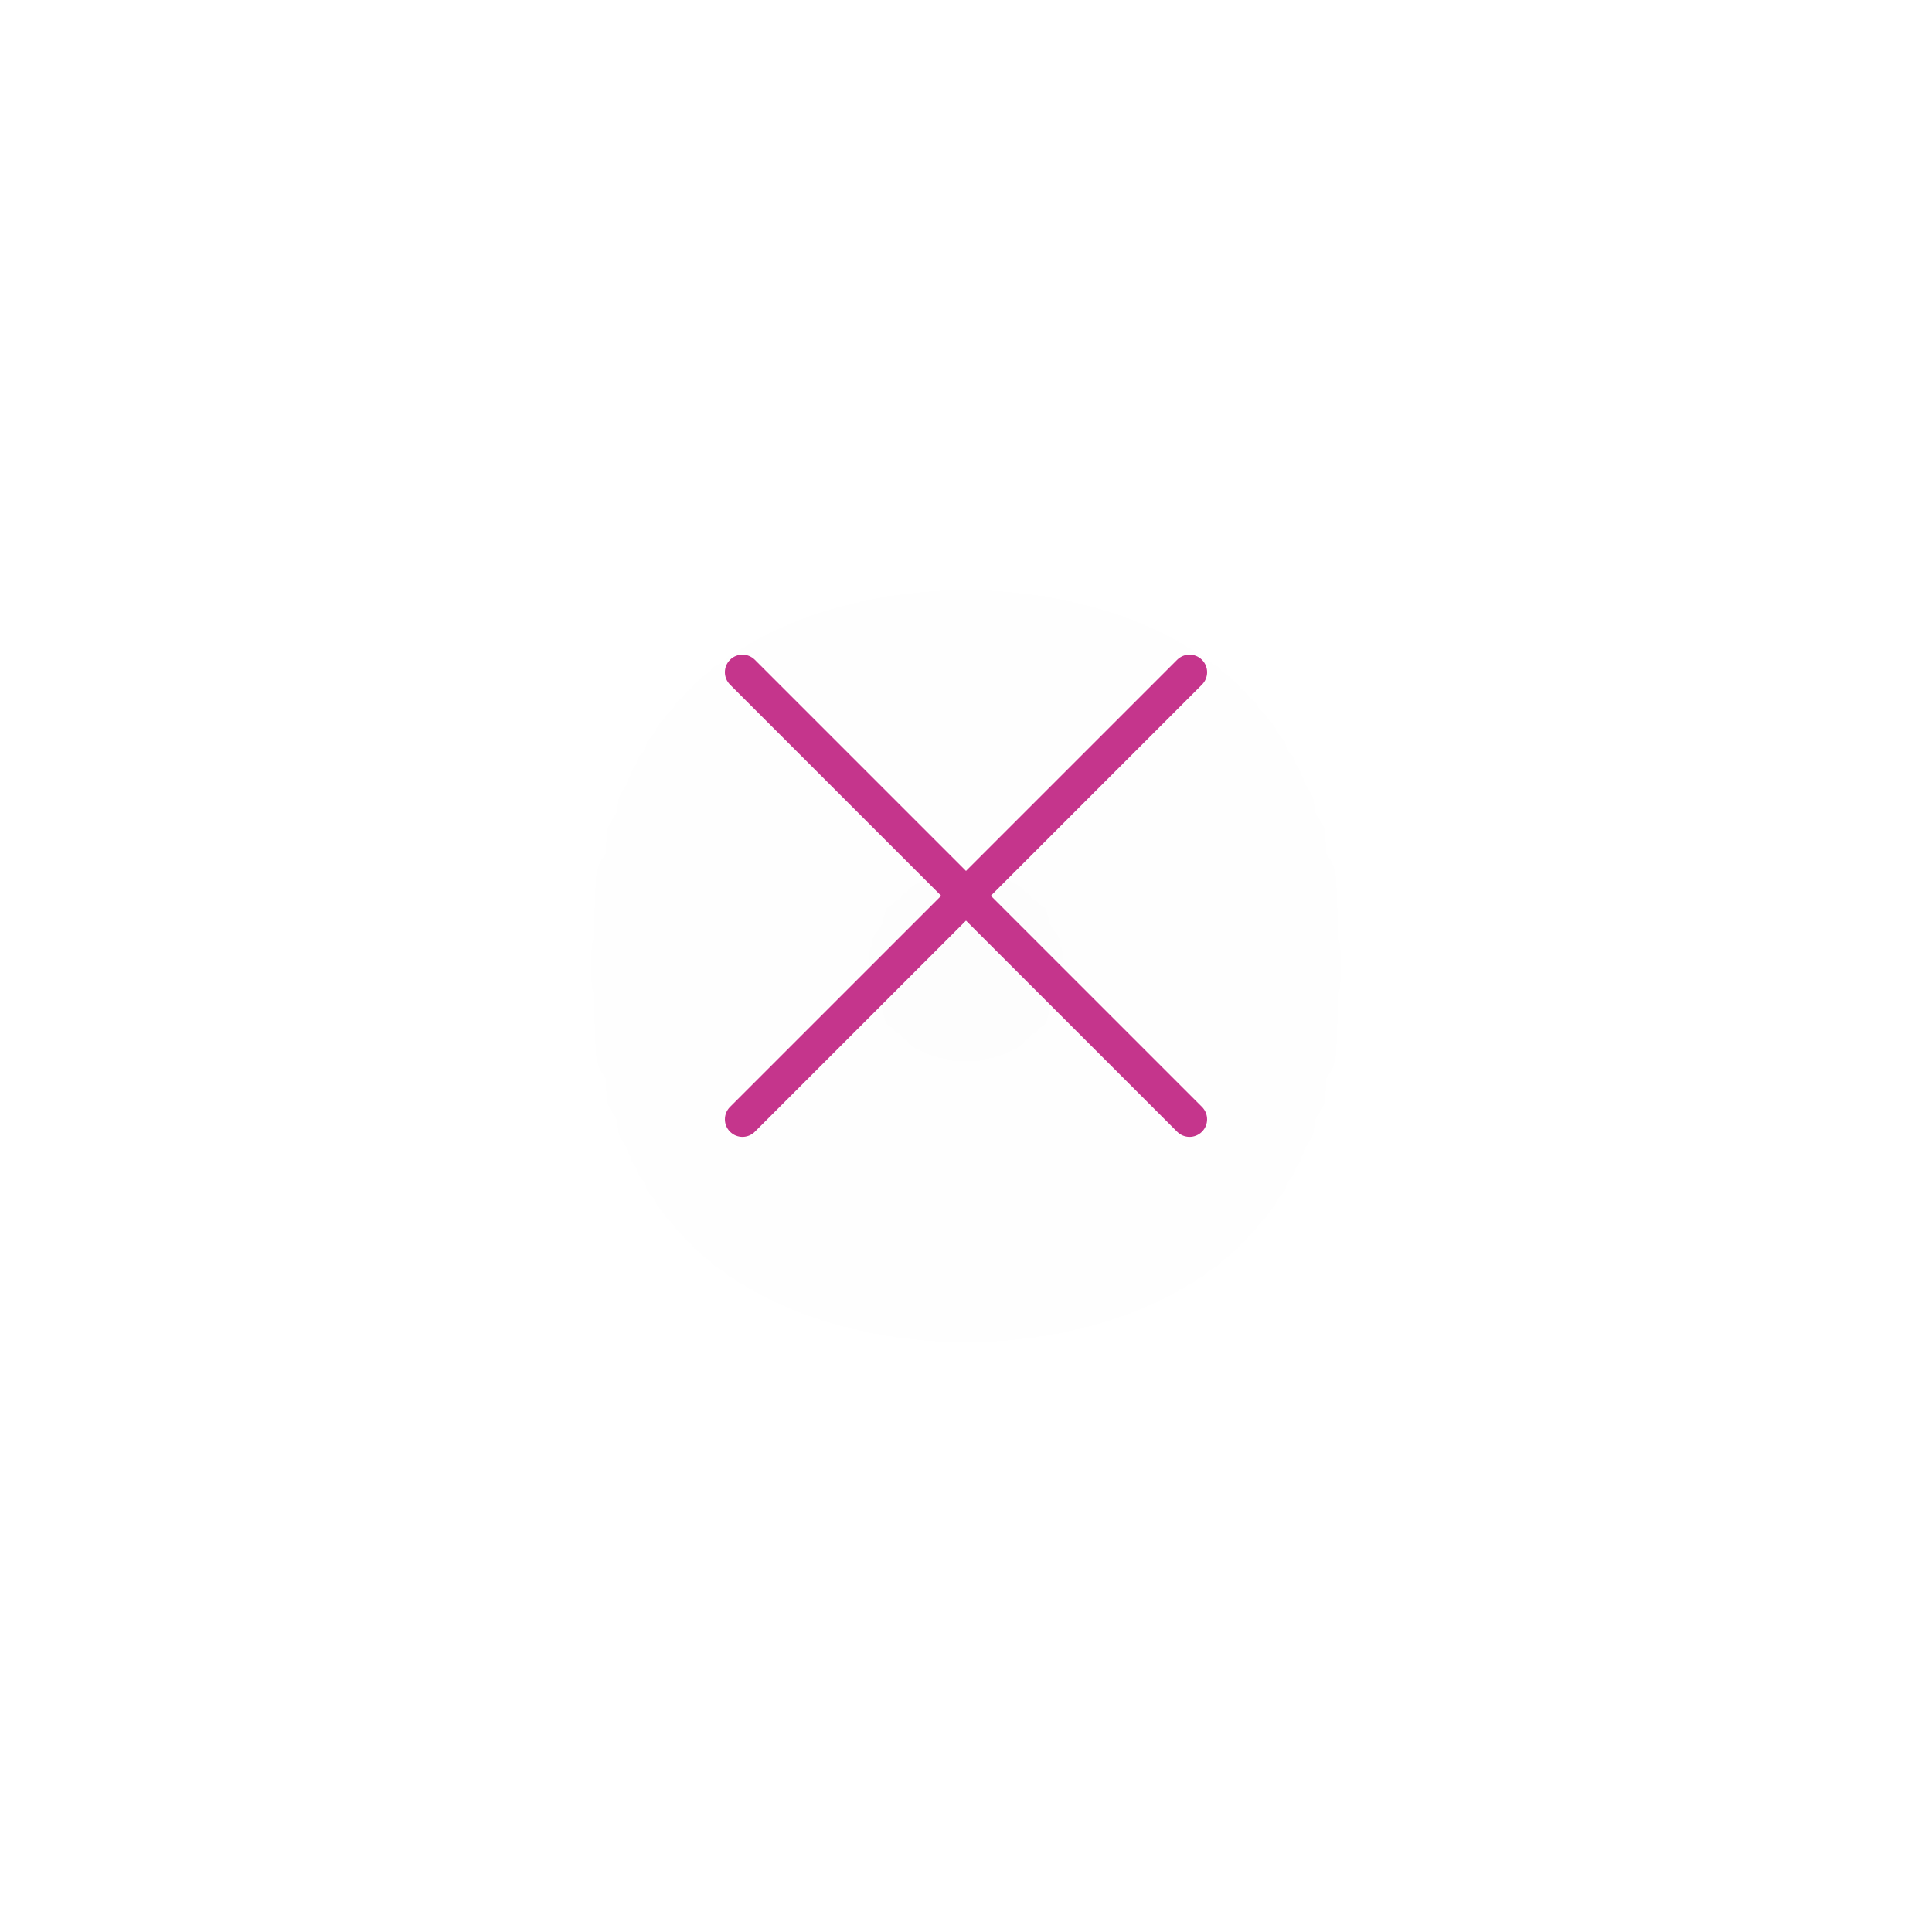
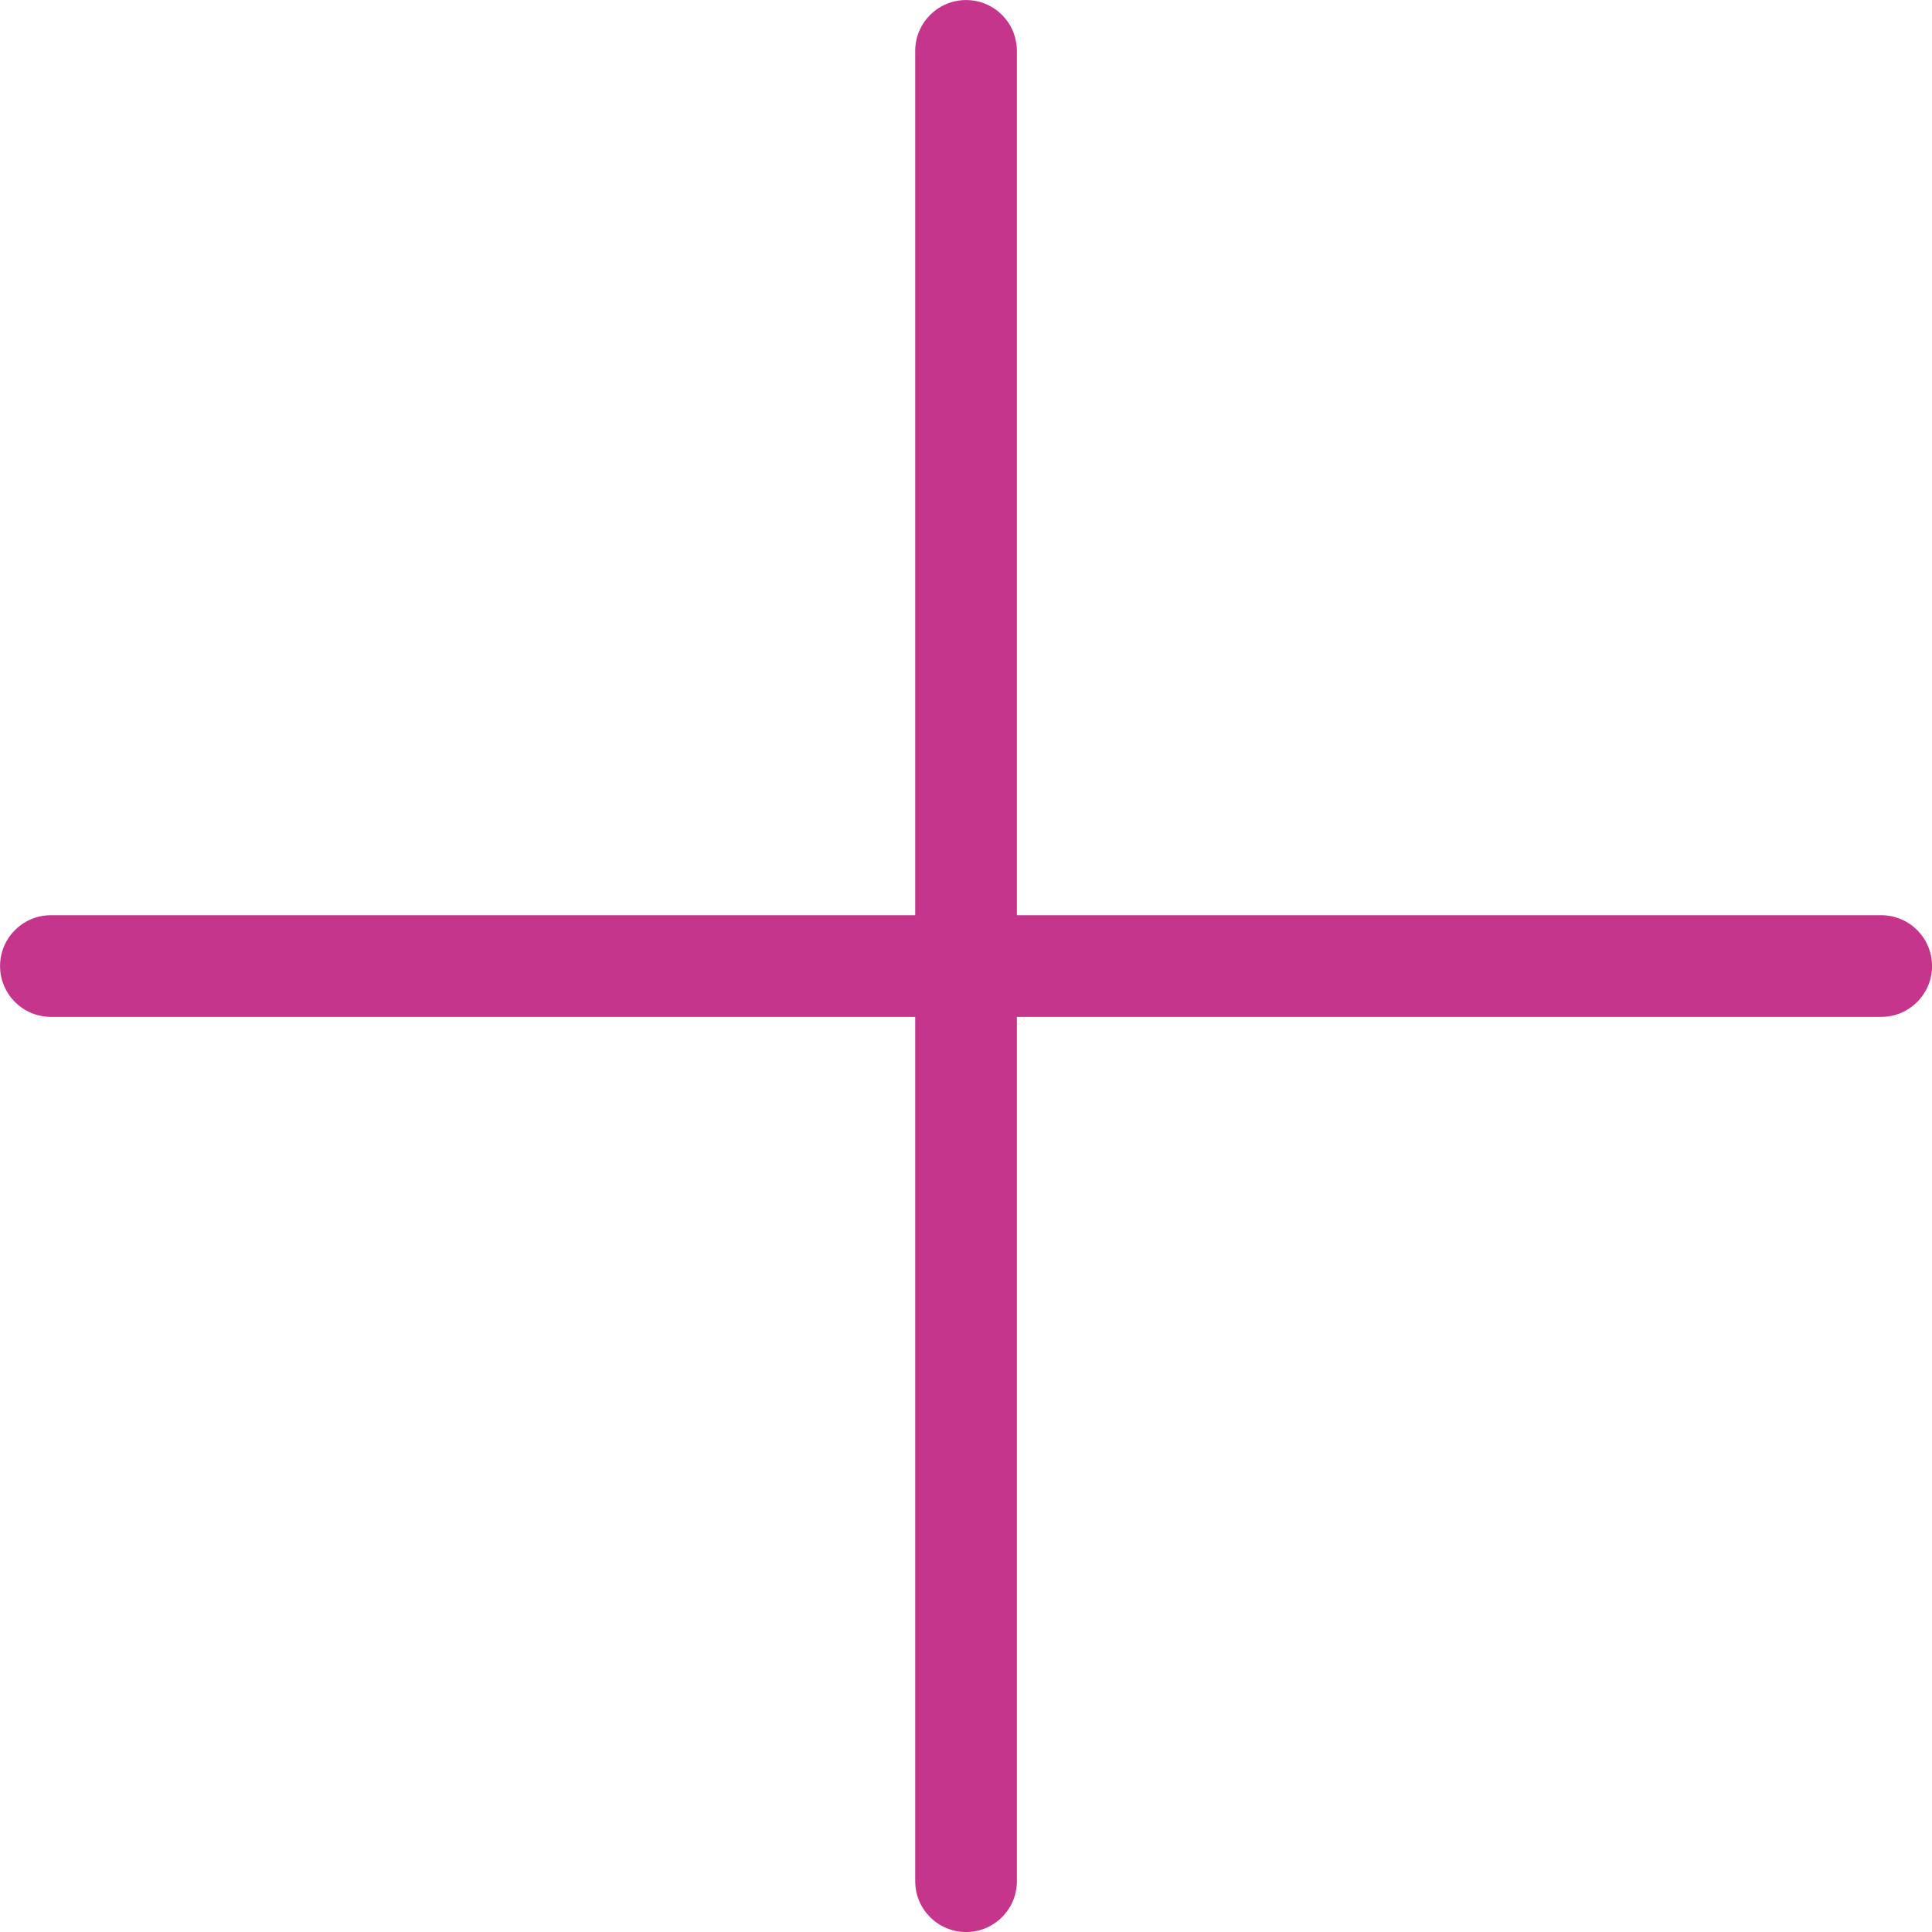
- <svg xmlns="http://www.w3.org/2000/svg" width="110" height="110" viewBox="0 0 110 110" fill="none">
-   <g filter="url(#filter0_d_388_3283)">
-     <path fill-rule="evenodd" clip-rule="evenodd" d="M68.435 38.981C68.826 38.59 68.826 37.957 68.435 37.566C68.045 37.176 67.411 37.176 67.021 37.566L55 49.587L42.979 37.566C42.589 37.176 41.955 37.176 41.565 37.566C41.174 37.957 41.174 38.59 41.565 38.981L53.586 51.002L41.565 63.022C41.175 63.413 41.175 64.046 41.565 64.436C41.956 64.827 42.589 64.827 42.979 64.436L55 52.416L67.021 64.436C67.411 64.827 68.044 64.827 68.435 64.436C68.825 64.046 68.825 63.413 68.435 63.022L56.414 51.002L68.435 38.981Z" fill="#C5358C" />
-   </g>
-   <defs>
-     <filter id="filter0_d_388_3283" x="-4" y="-4" width="118" height="118" filterUnits="userSpaceOnUse" color-interpolation-filters="sRGB">
-       <feFlood flood-opacity="0" result="BackgroundImageFix" />
-       <feColorMatrix in="SourceAlpha" type="matrix" values="0 0 0 0 0 0 0 0 0 0 0 0 0 0 0 0 0 0 127 0" result="hardAlpha" />
-       <feOffset dy="4" />
-       <feGaussianBlur stdDeviation="20.5" />
-       <feComposite in2="hardAlpha" operator="out" />
-       <feColorMatrix type="matrix" values="0 0 0 0 0 0 0 0 0 0 0 0 0 0 0 0 0 0 0.05 0" />
-       <feBlend mode="normal" in2="BackgroundImageFix" result="effect1_dropShadow_388_3283" />
-       <feBlend mode="normal" in="SourceGraphic" in2="effect1_dropShadow_388_3283" result="shape" />
-     </filter>
-   </defs>
+ <svg xmlns="http://www.w3.org/2000/svg" width="38" height="38" viewBox="0 0 38 38" fill="none">
+   <path d="M19.001 0.001C19.553 0.001 20.001 0.448 20.001 1.001V18.001H37.001C37.553 18.001 38.001 18.448 38.001 19.001C38.001 19.553 37.553 20.001 37.001 20.001H20.001V37.001C20.001 37.553 19.553 38.001 19.001 38.001C18.449 38 18.001 37.553 18.001 37.001V20.001H1.001C0.449 20 0.001 19.553 0.001 19.001C0.001 18.449 0.449 18.001 1.001 18.001H18.001V1.001C18.001 0.449 18.449 0.001 19.001 0.001Z" fill="#C5358C" />
</svg>
